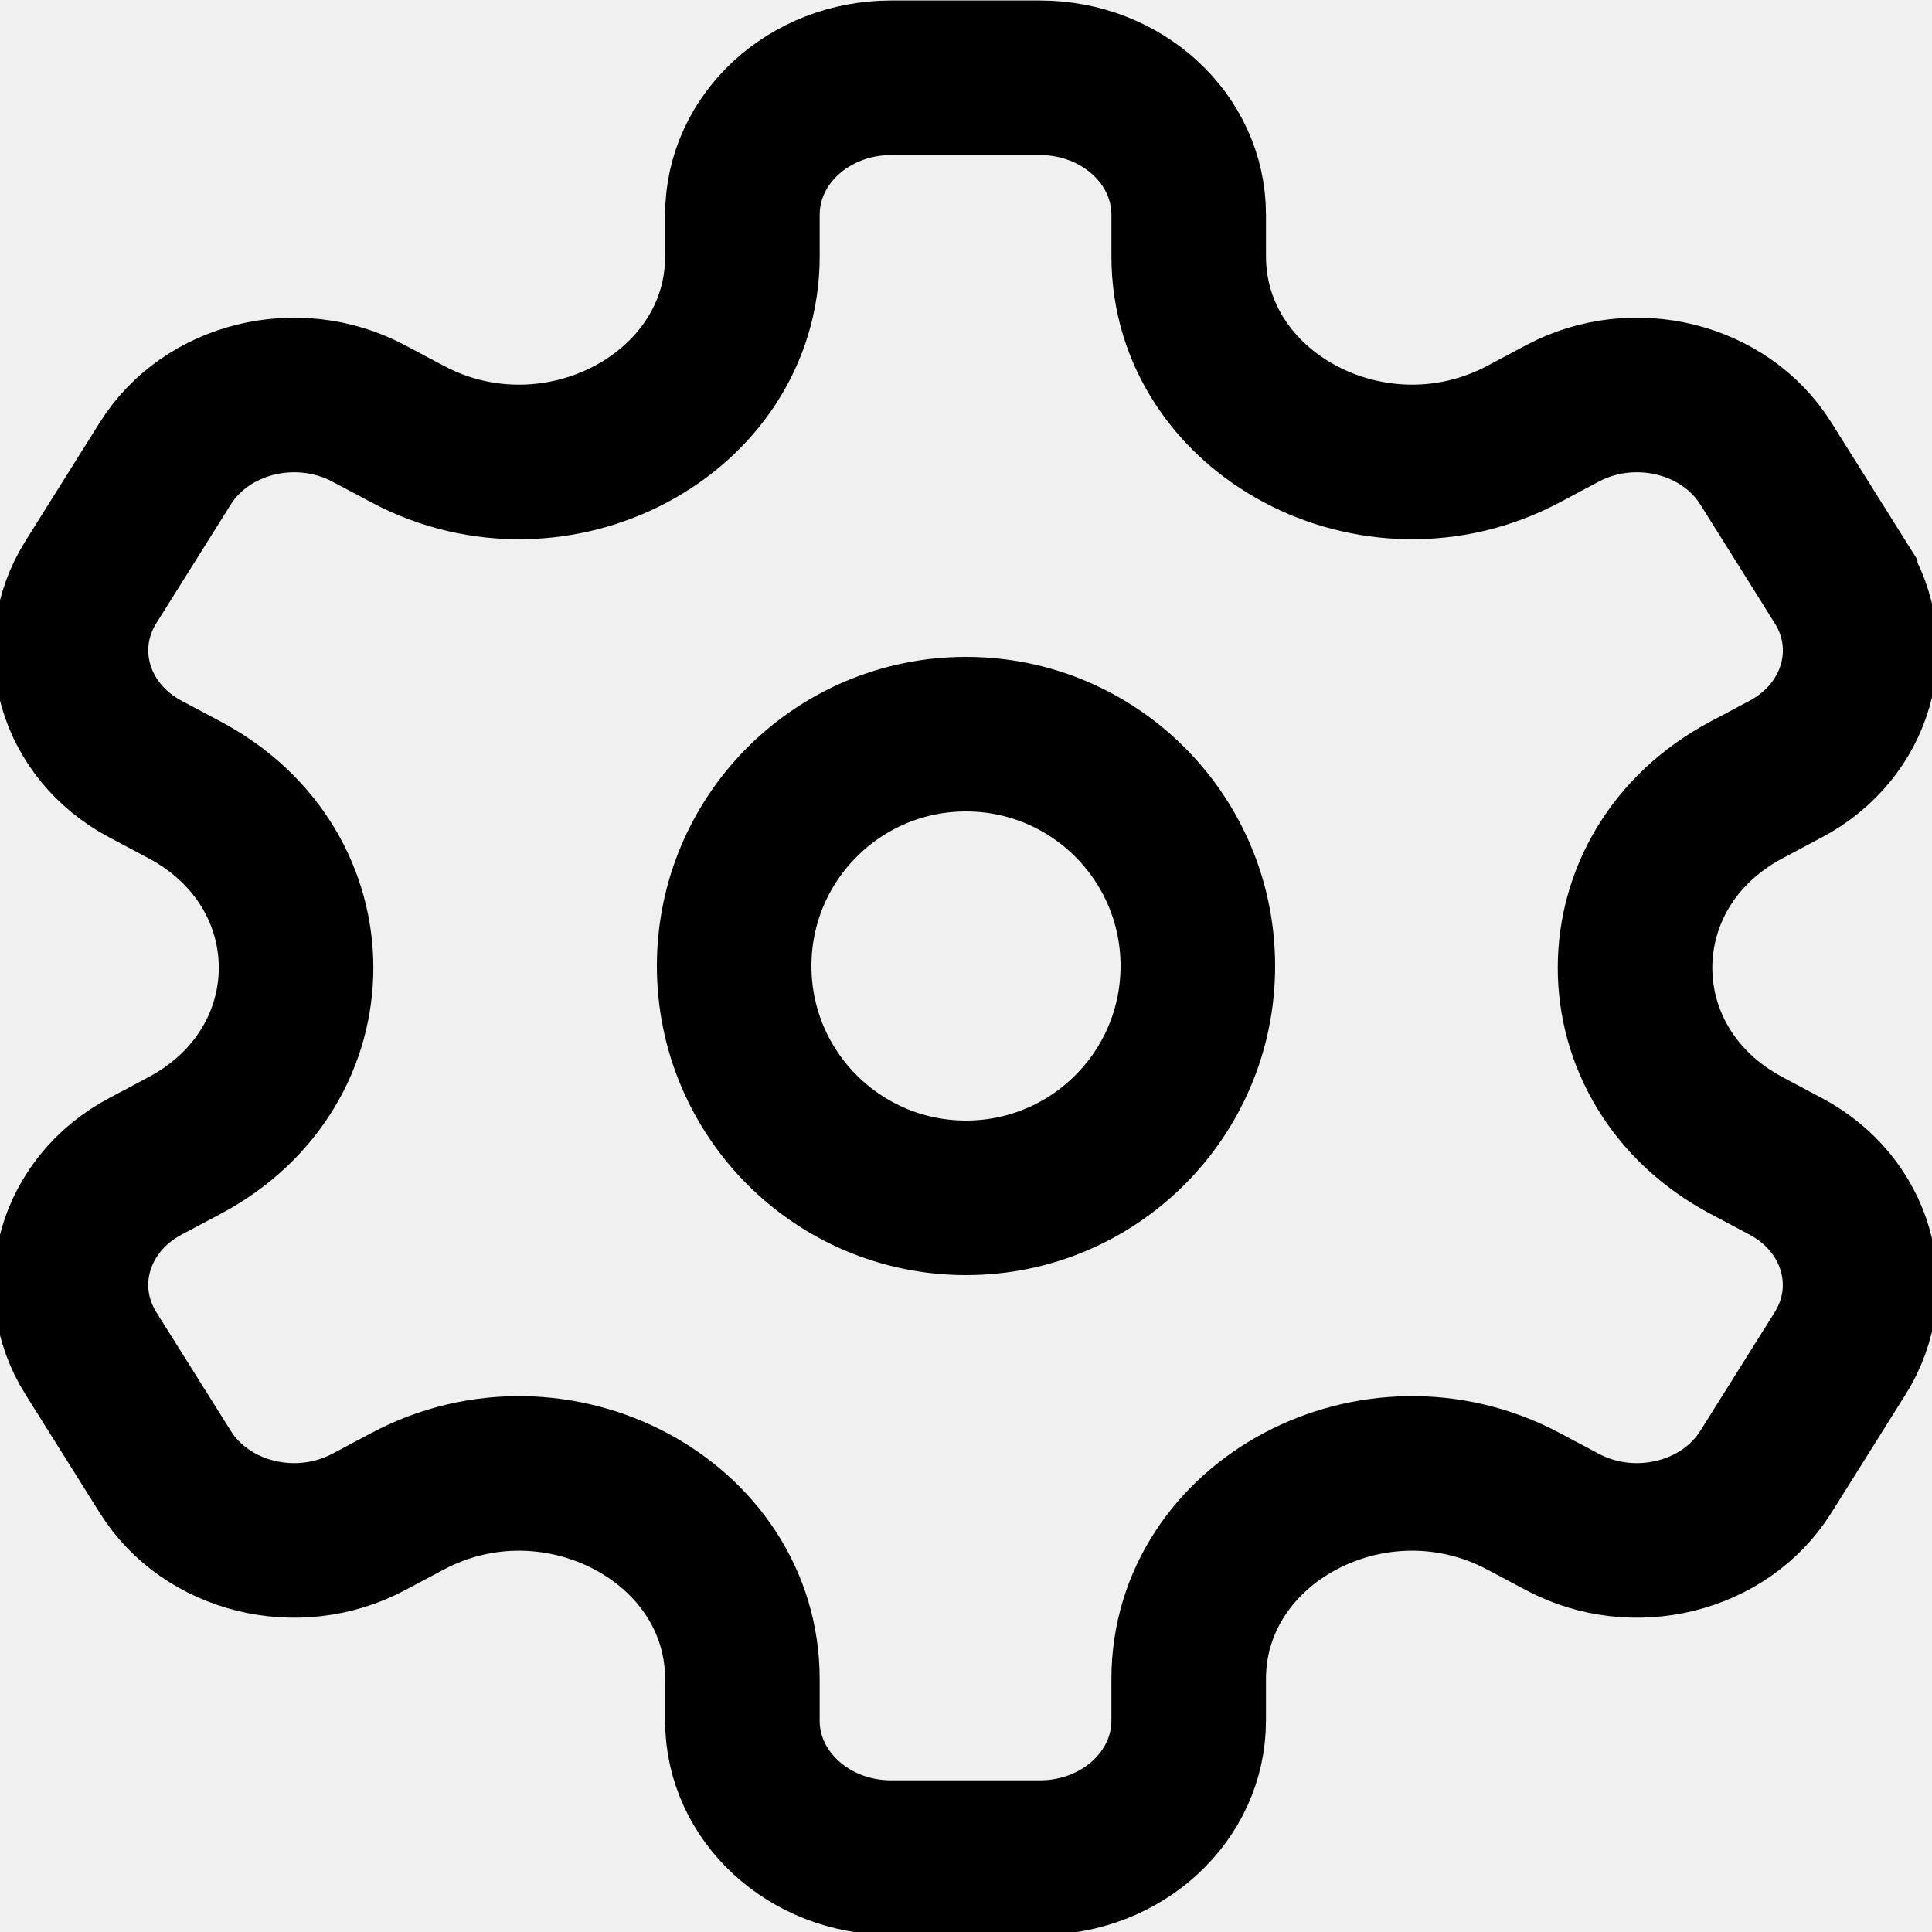
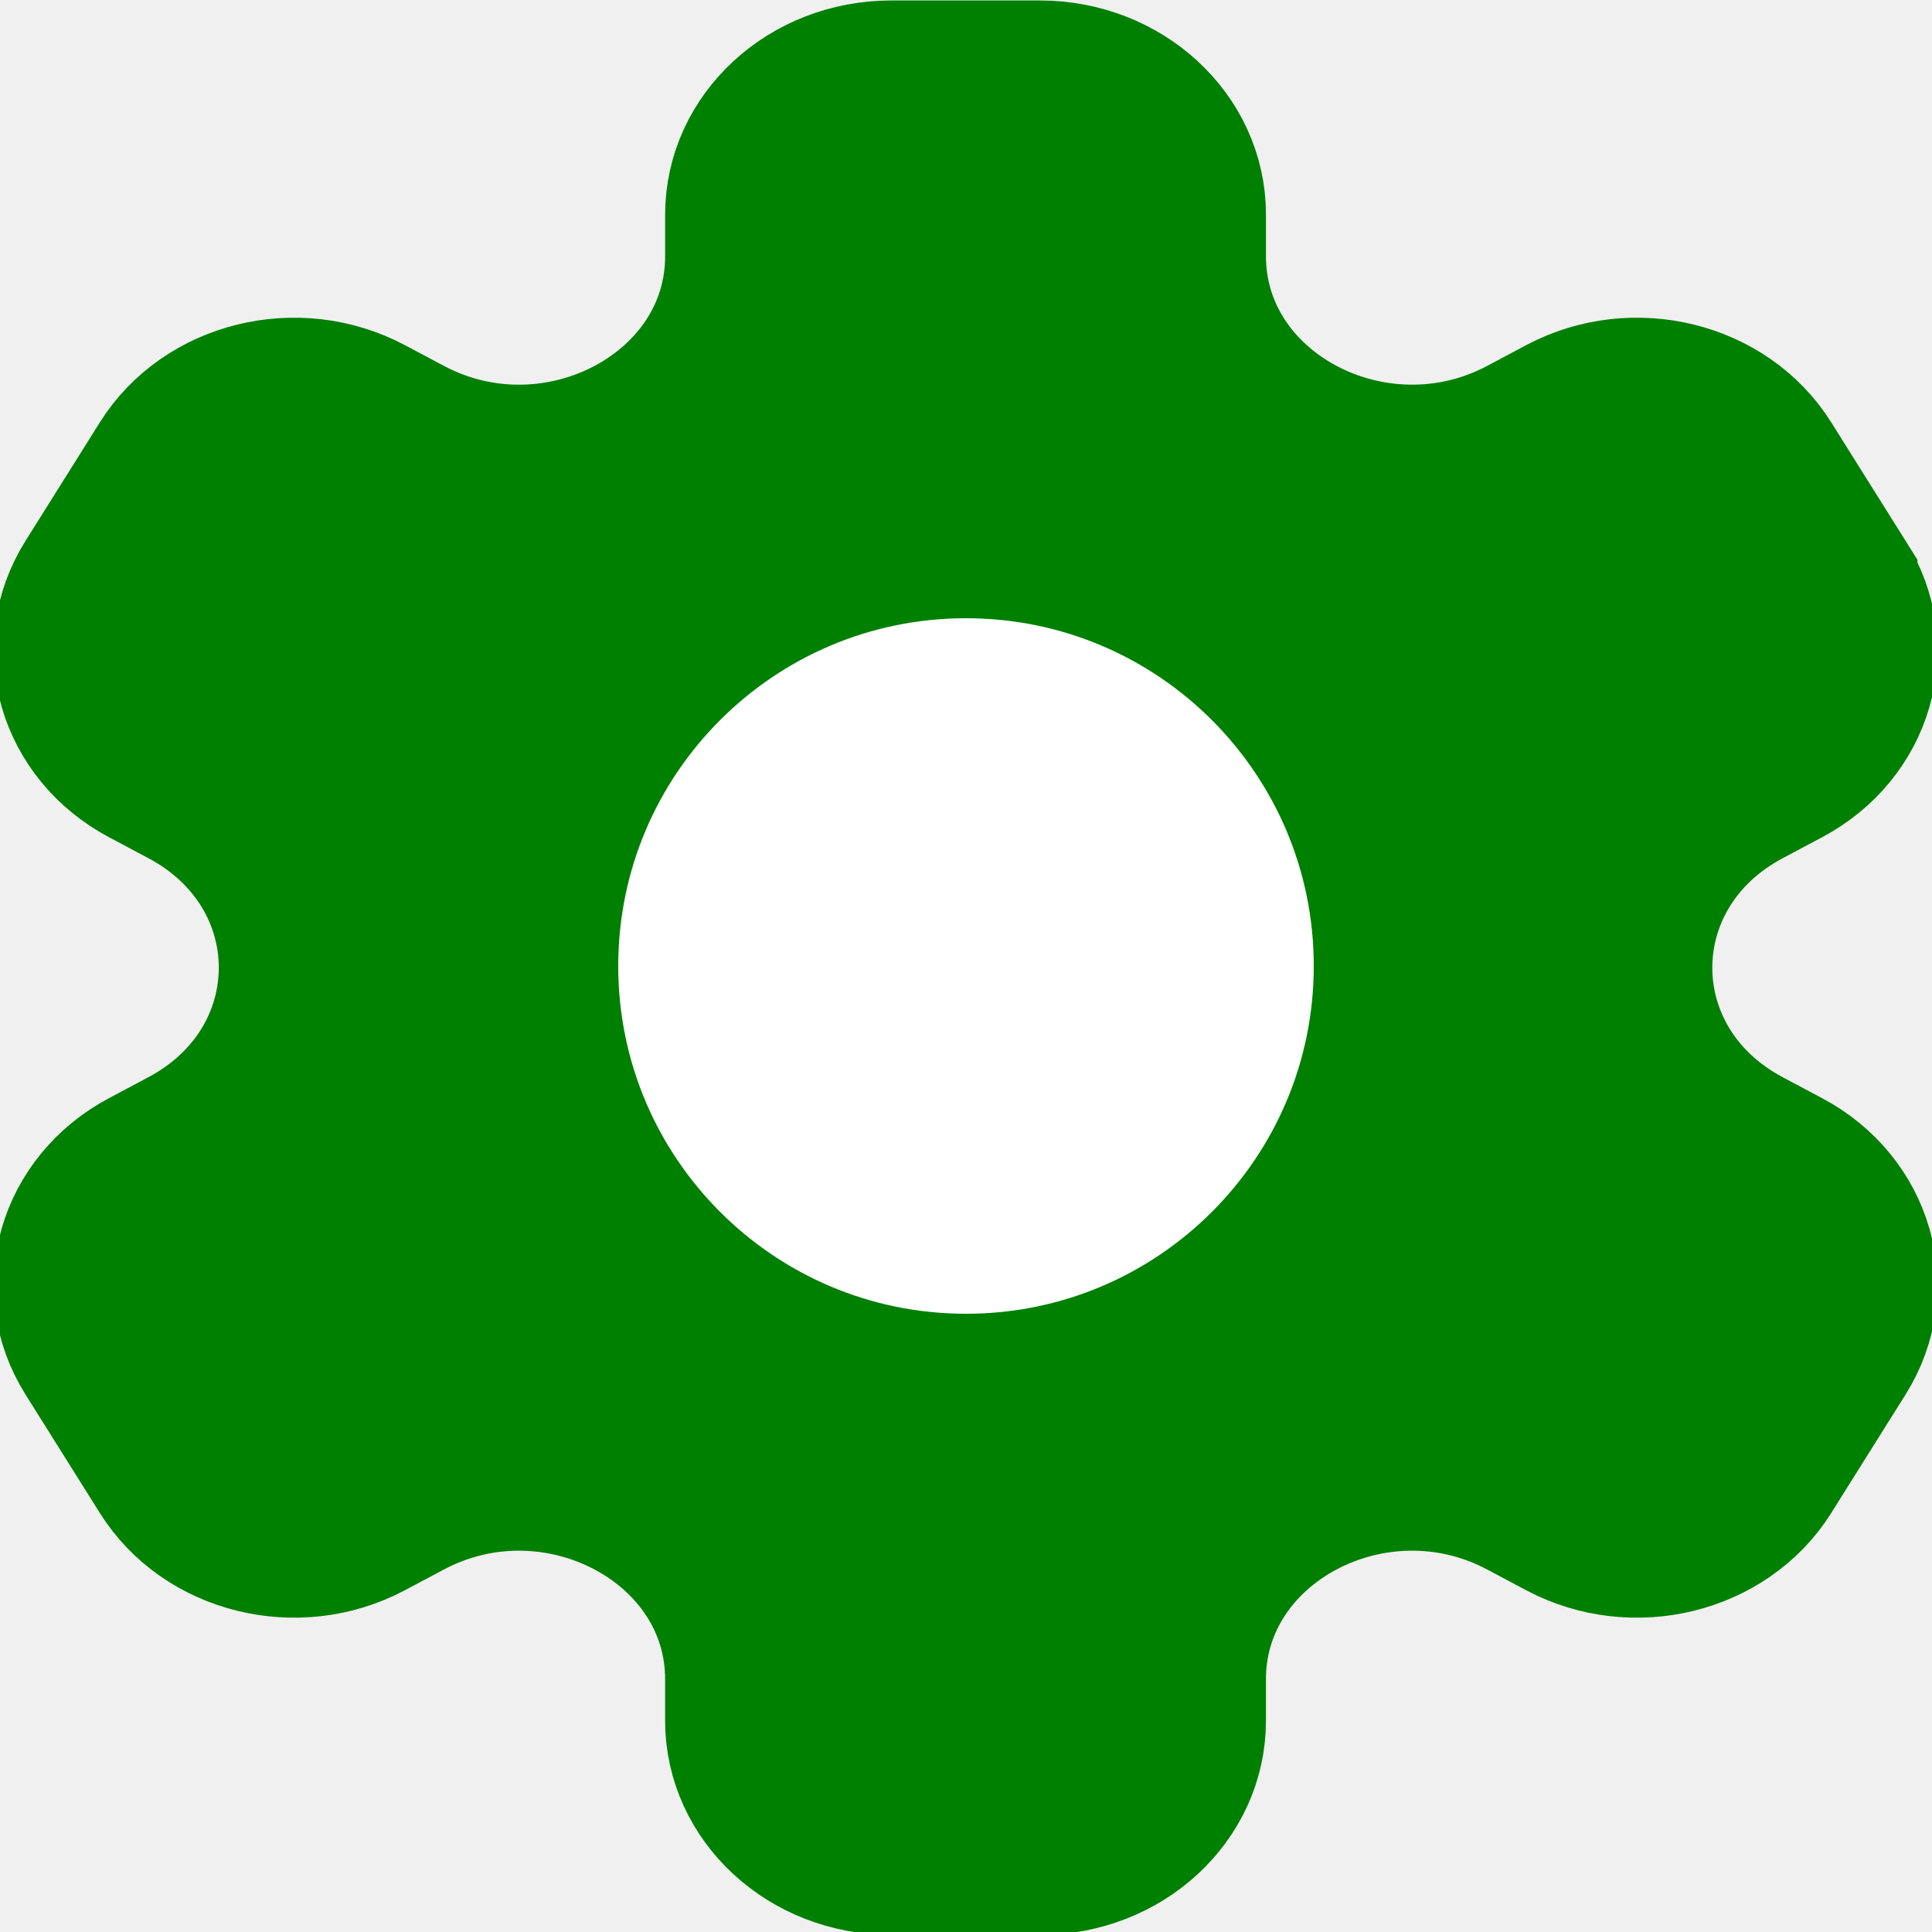
<svg xmlns="http://www.w3.org/2000/svg" viewBox="0 0 100 100" version="1.1">
-   <circle cx="50" cy="50" r="12" stroke="black" stroke-width="8" fill="none" />
-   <path d="M 95.247,30.125 91.397,23.988 c -2.125,-3.391 -6.834,-4.55 -10.519,-2.594 l -2.025,1.077 C 71.153,26.561 61.527,21.448 61.527,13.266 v -2.154 c 0,-3.915 -3.446,-7.087 -7.7,-7.087 h -7.7 c -4.254,0 -7.7,3.171 -7.7,7.087 v 2.154 c 0,8.181 -9.625,13.298 -17.326,9.205 L 19.075,21.395 C 15.39,19.439 10.682,20.597 8.556,23.988 l -3.85,6.137 c -2.125,3.391 -0.866,7.724 2.818,9.68 l 2.025,1.077 c 7.7,4.092 7.7,14.318 0,18.411 l -2.025,1.077 c -3.685,1.956 -4.944,6.289 -2.818,9.68 l 3.85,6.137 c 2.125,3.391 6.834,4.55 10.519,2.594 l 2.025,-1.077 c 7.7,-4.092 17.326,1.024 17.326,9.205 v 2.154 c 0,3.915 3.446,7.087 7.7,7.087 h 7.7 c 4.254,0 7.7,-3.171 7.7,-7.087 v -2.154 c 0,-8.181 9.625,-13.298 17.326,-9.205 l 2.025,1.077 c 3.685,1.956 8.393,0.797 10.519,-2.594 l 3.85,-6.137 c 2.125,-3.391 0.866,-7.724 -2.818,-9.68 L 90.404,59.294 c -7.7,-4.093 -7.7,-14.318 0,-18.411 l 2.025,-1.077 c 3.685,-1.956 4.948,-6.289 2.818,-9.68 z" fill="none" stroke="black" stroke-width="8" />
+   <path d="M 95.247,30.125 91.397,23.988 c -2.125,-3.391 -6.834,-4.55 -10.519,-2.594 l -2.025,1.077 C 71.153,26.561 61.527,21.448 61.527,13.266 v -2.154 c 0,-3.915 -3.446,-7.087 -7.7,-7.087 h -7.7 c -4.254,0 -7.7,3.171 -7.7,7.087 v 2.154 c 0,8.181 -9.625,13.298 -17.326,9.205 L 19.075,21.395 C 15.39,19.439 10.682,20.597 8.556,23.988 l -3.85,6.137 c -2.125,3.391 -0.866,7.724 2.818,9.68 l 2.025,1.077 c 7.7,4.092 7.7,14.318 0,18.411 l -2.025,1.077 c -3.685,1.956 -4.944,6.289 -2.818,9.68 l 3.85,6.137 c 2.125,3.391 6.834,4.55 10.519,2.594 l 2.025,-1.077 c 7.7,-4.092 17.326,1.024 17.326,9.205 v 2.154 c 0,3.915 3.446,7.087 7.7,7.087 h 7.7 c 4.254,0 7.7,-3.171 7.7,-7.087 v -2.154 c 0,-8.181 9.625,-13.298 17.326,-9.205 l 2.025,1.077 c 3.685,1.956 8.393,0.797 10.519,-2.594 l 3.85,-6.137 c 2.125,-3.391 0.866,-7.724 -2.818,-9.68 L 90.404,59.294 c -7.7,-4.093 -7.7,-14.318 0,-18.411 l 2.025,-1.077 c 3.685,-1.956 4.948,-6.289 2.818,-9.68 z" fill="green" stroke="green" stroke-width="8" />
+   <circle cx="50" cy="50" r="22" stroke="green" stroke-width="8" fill="white" />
</svg>
